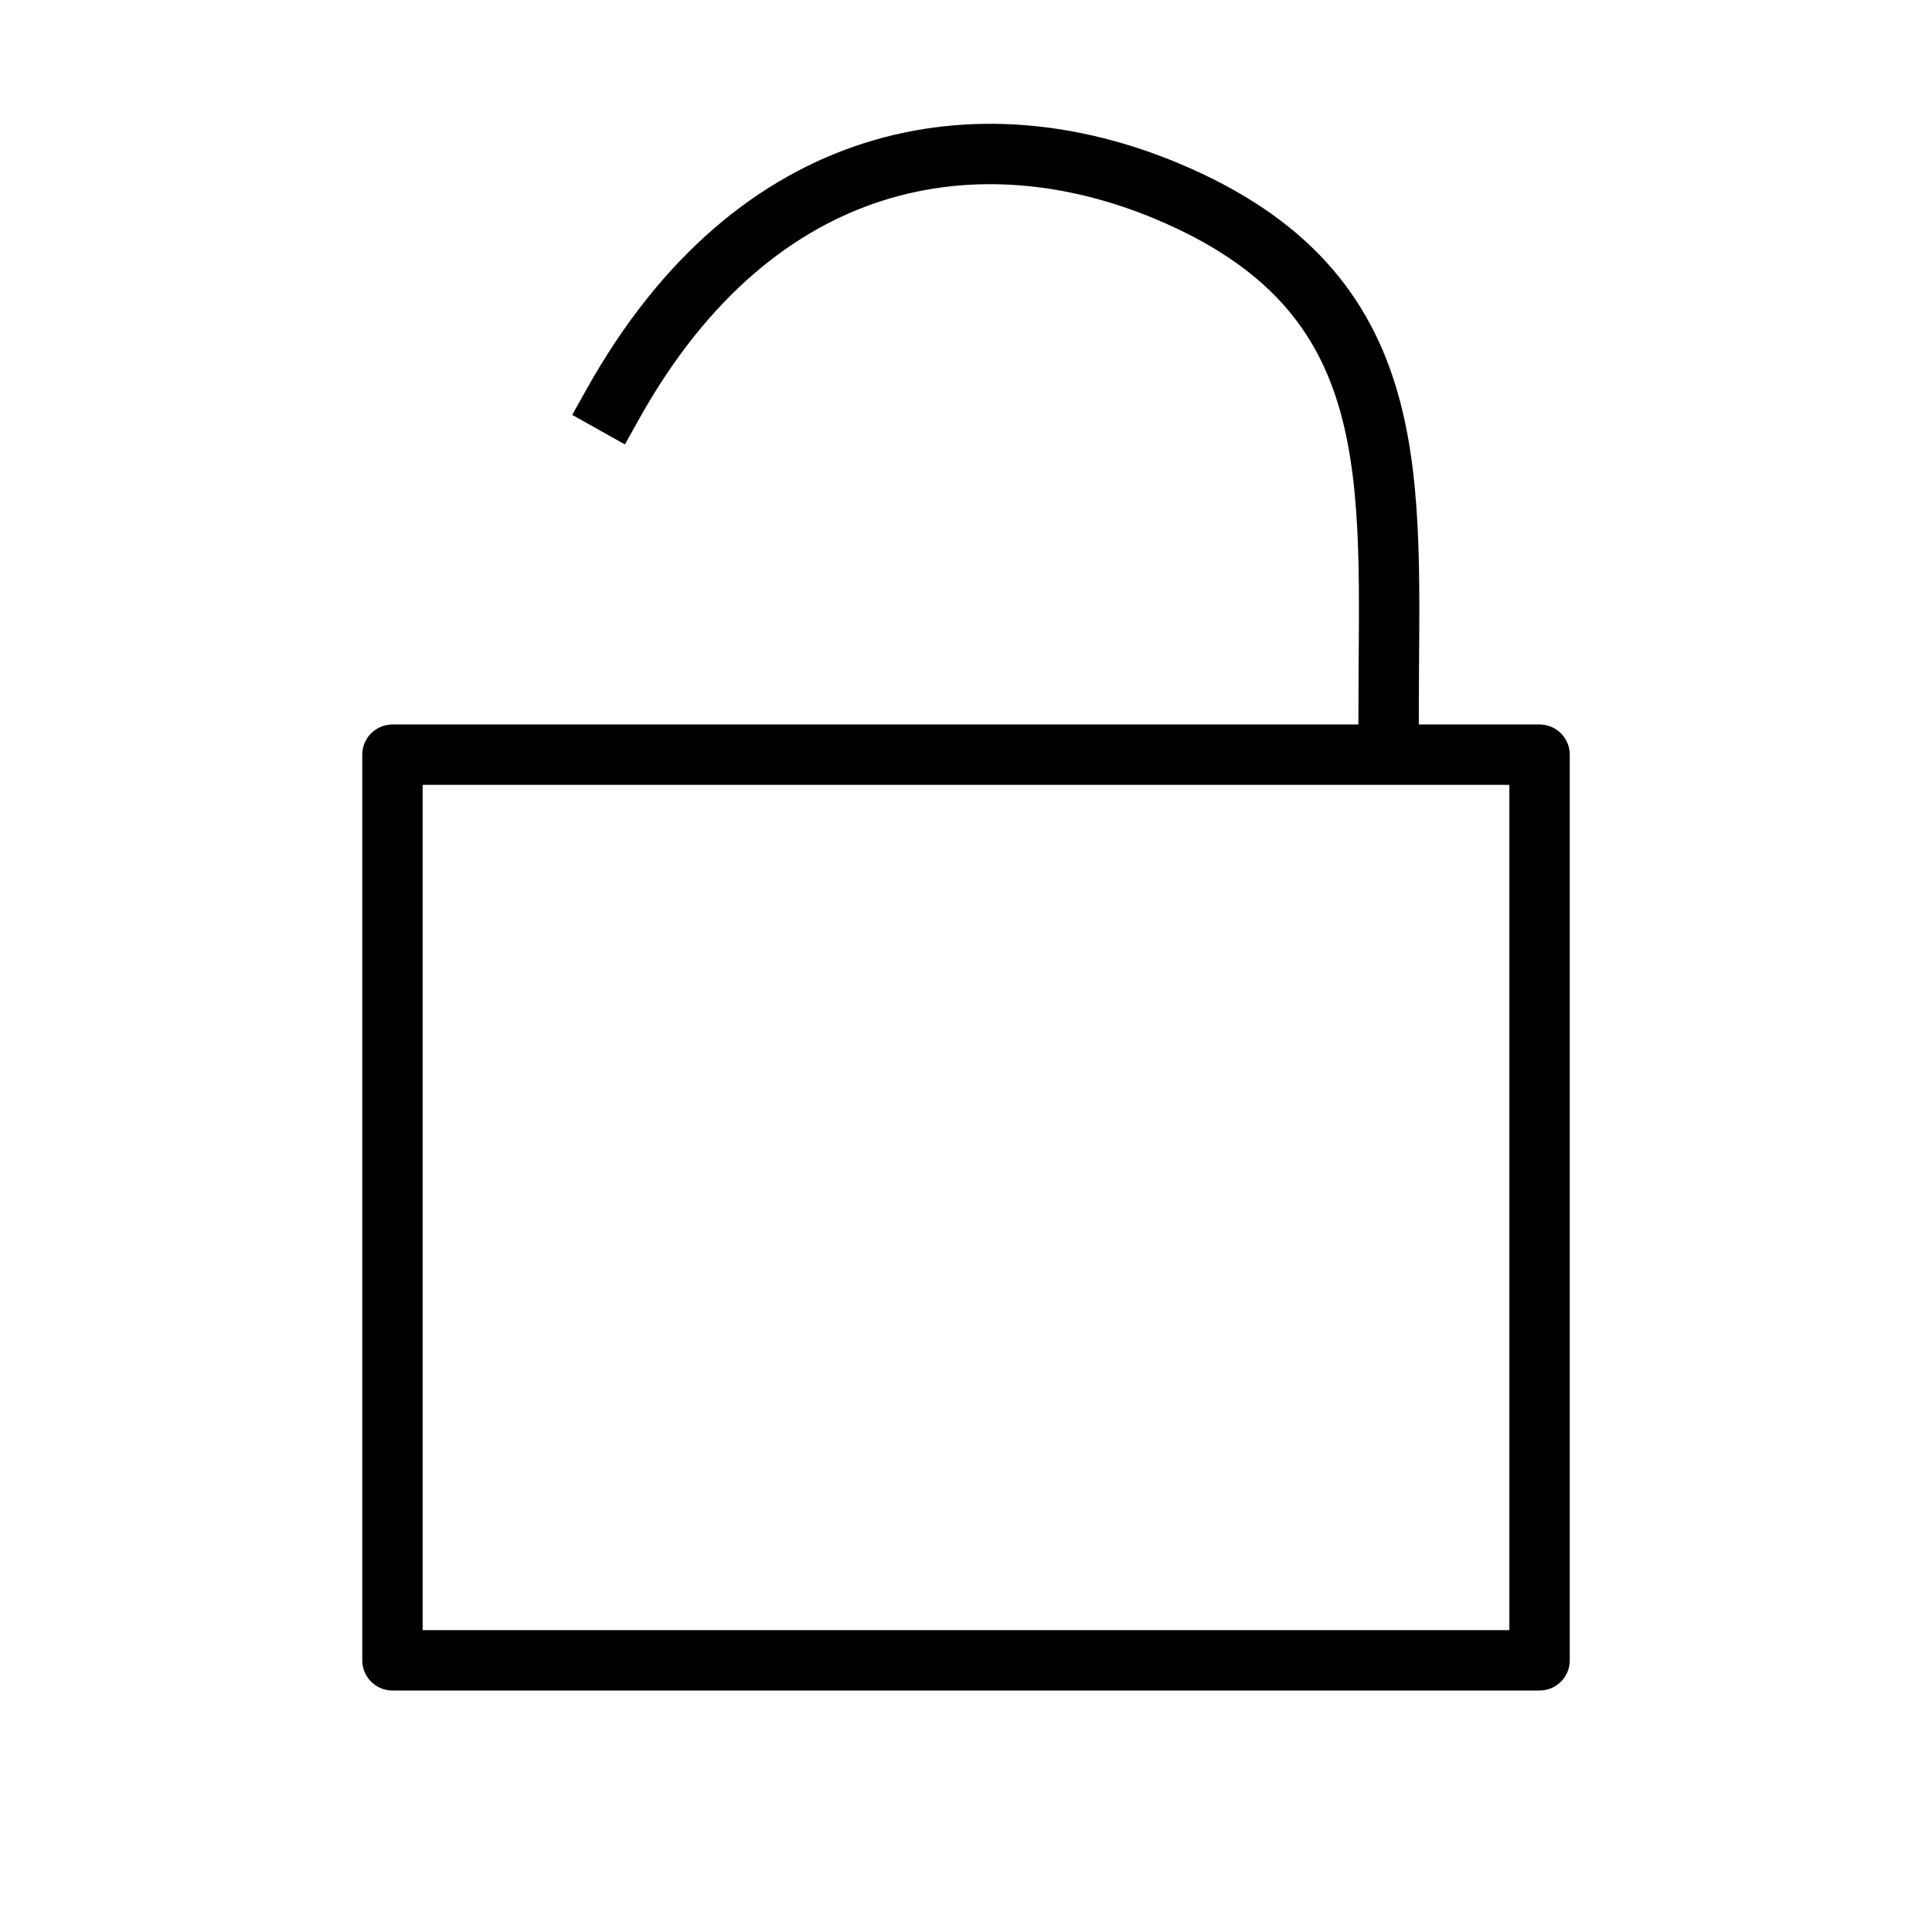
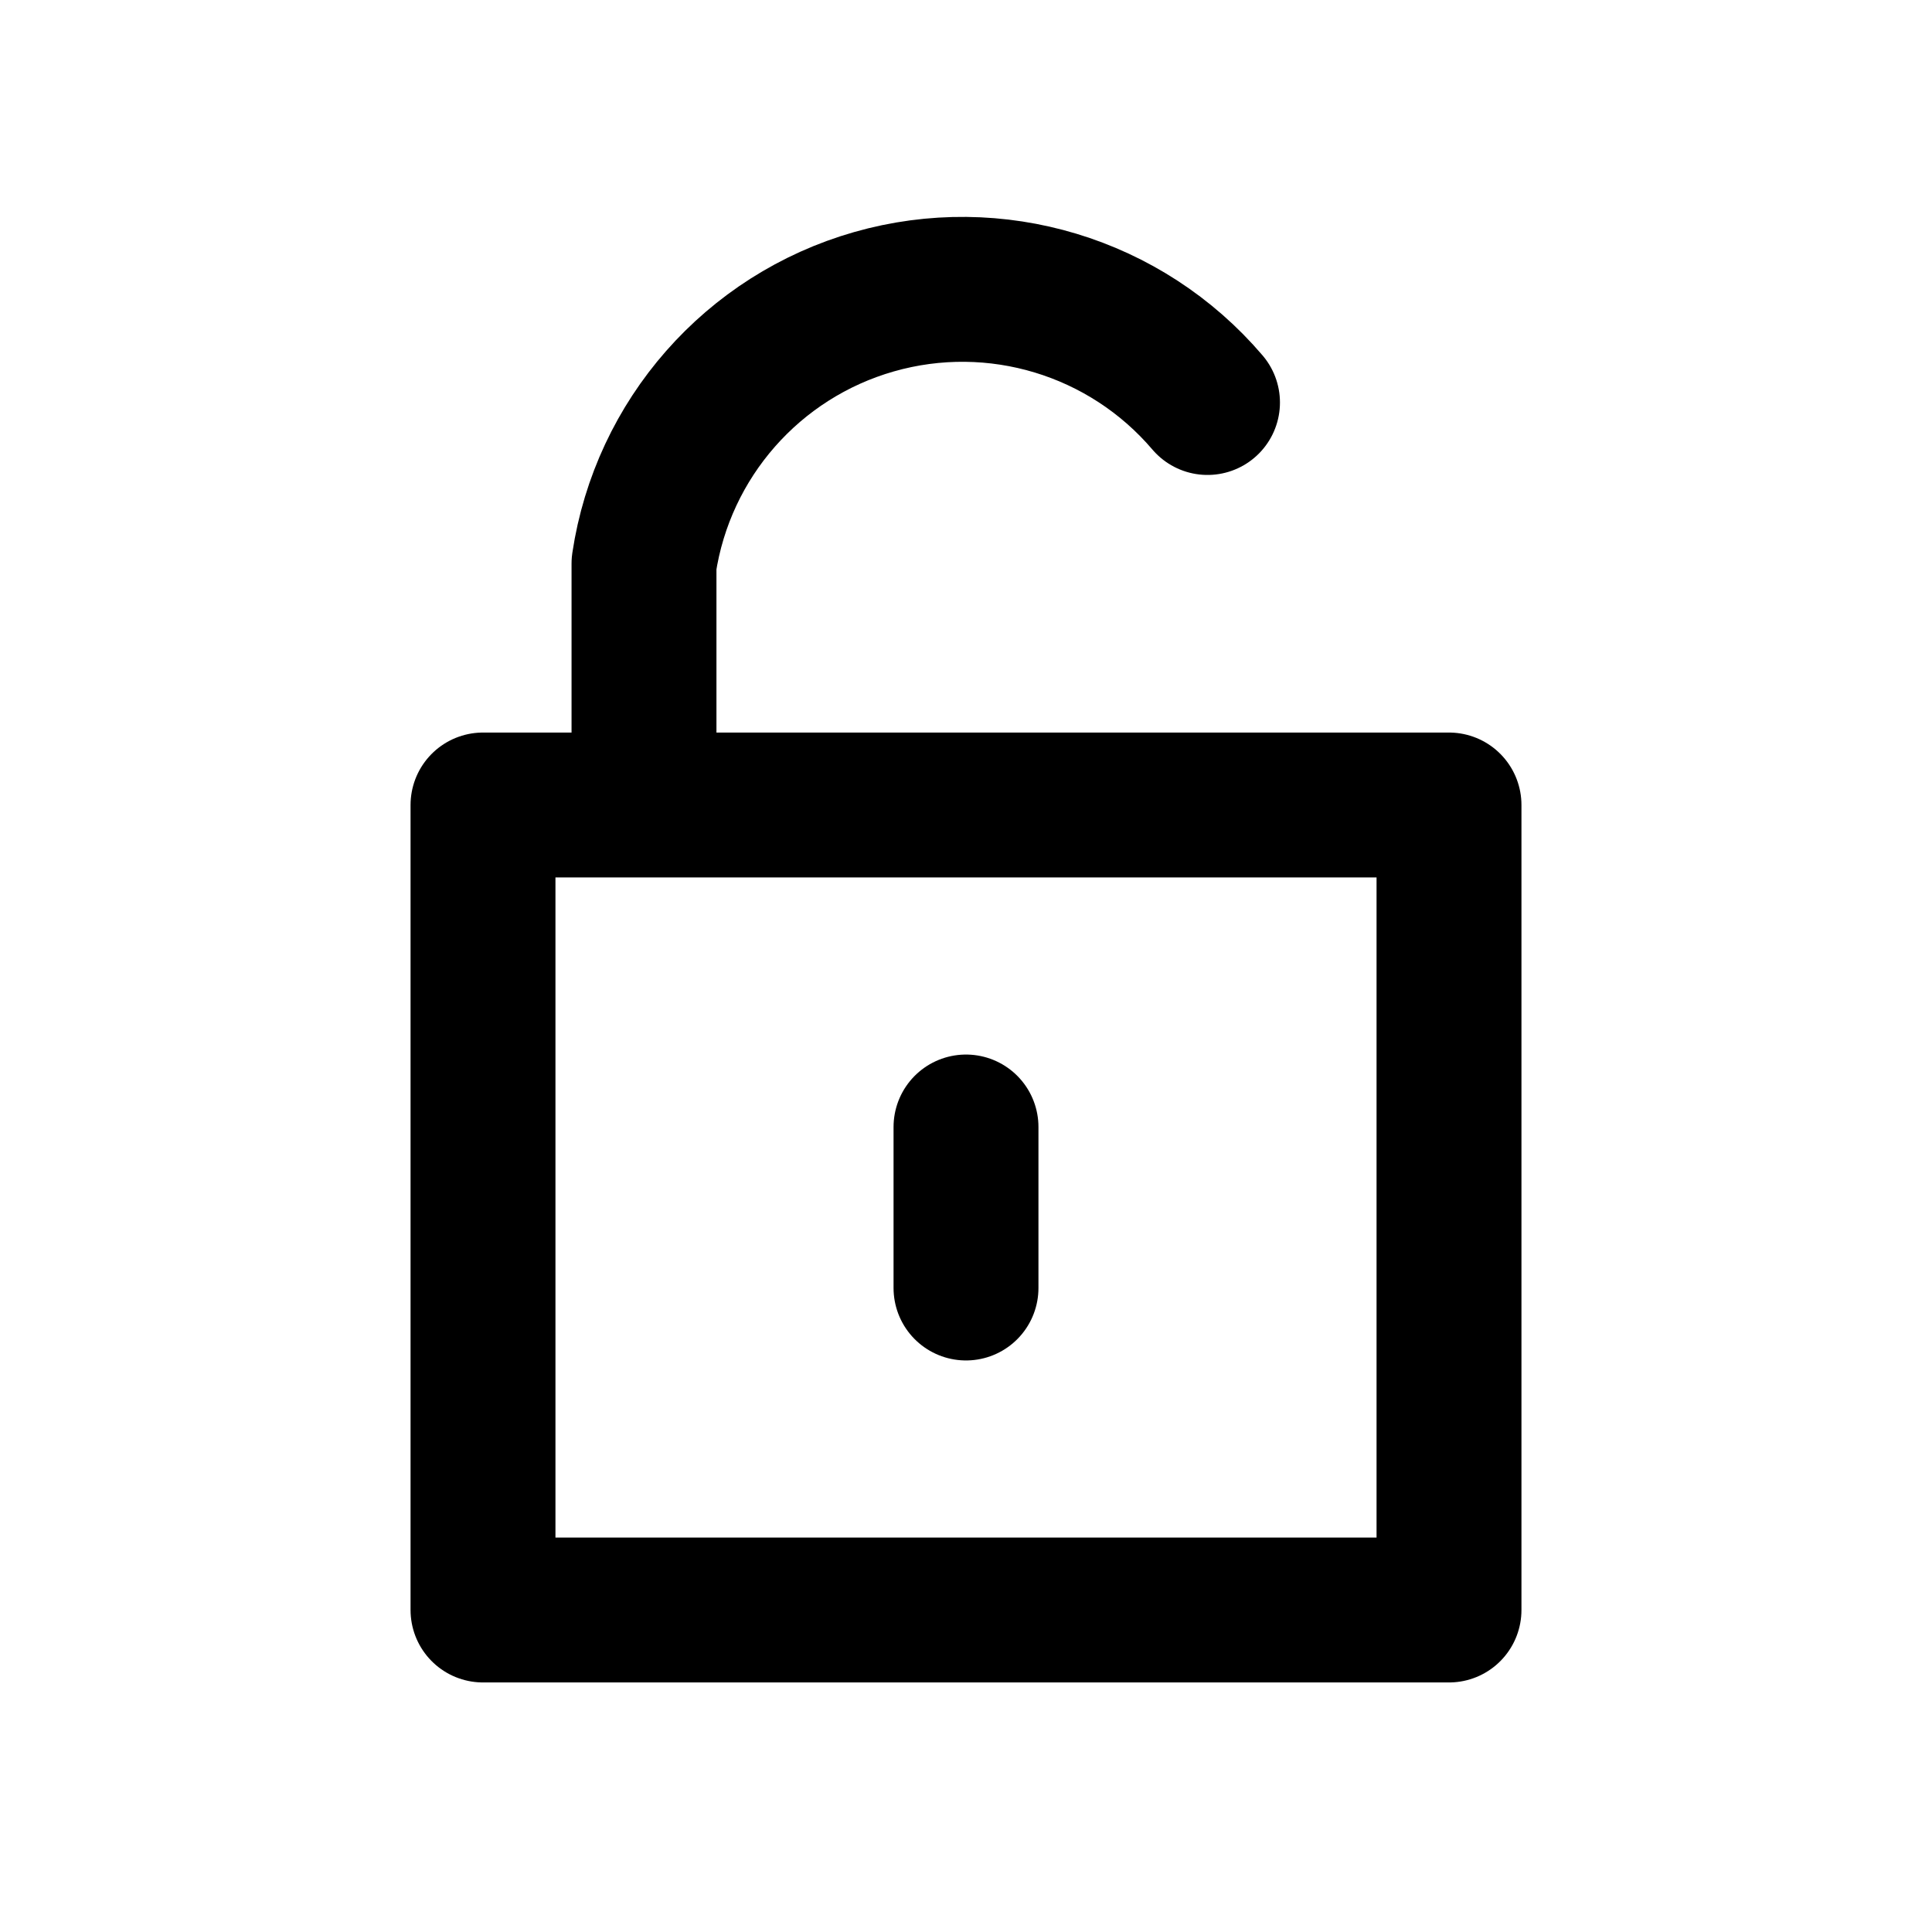
- <svg xmlns="http://www.w3.org/2000/svg" height="256" viewBox="0 0 72.249 72.249" width="256">
-   <g fill="none" stroke="#000" stroke-dasharray="none">
-     <path d="m14.676 62.089v-33.867h42.898v33.867z" stroke-linejoin="round" stroke-width="2.258" />
-     <path d="m22.935 15.082c5.37-9.589 13.715-10.86 20.705-7.934 9.109 3.812 8.289 10.782 8.289 19.511" stroke-linecap="square" stroke-width="2.258" />
-   </g>
+ <svg xmlns="http://www.w3.org/2000/svg" viewBox="0 0 24 24" width="24" height="24">
+   <path d="M6 10h12v10H6z M8 10V7a4 4 0 0 1 7-2 M12 14v2" fill="none" stroke="#000" stroke-width="1.8" stroke-linecap="round" stroke-linejoin="round" />
</svg>
